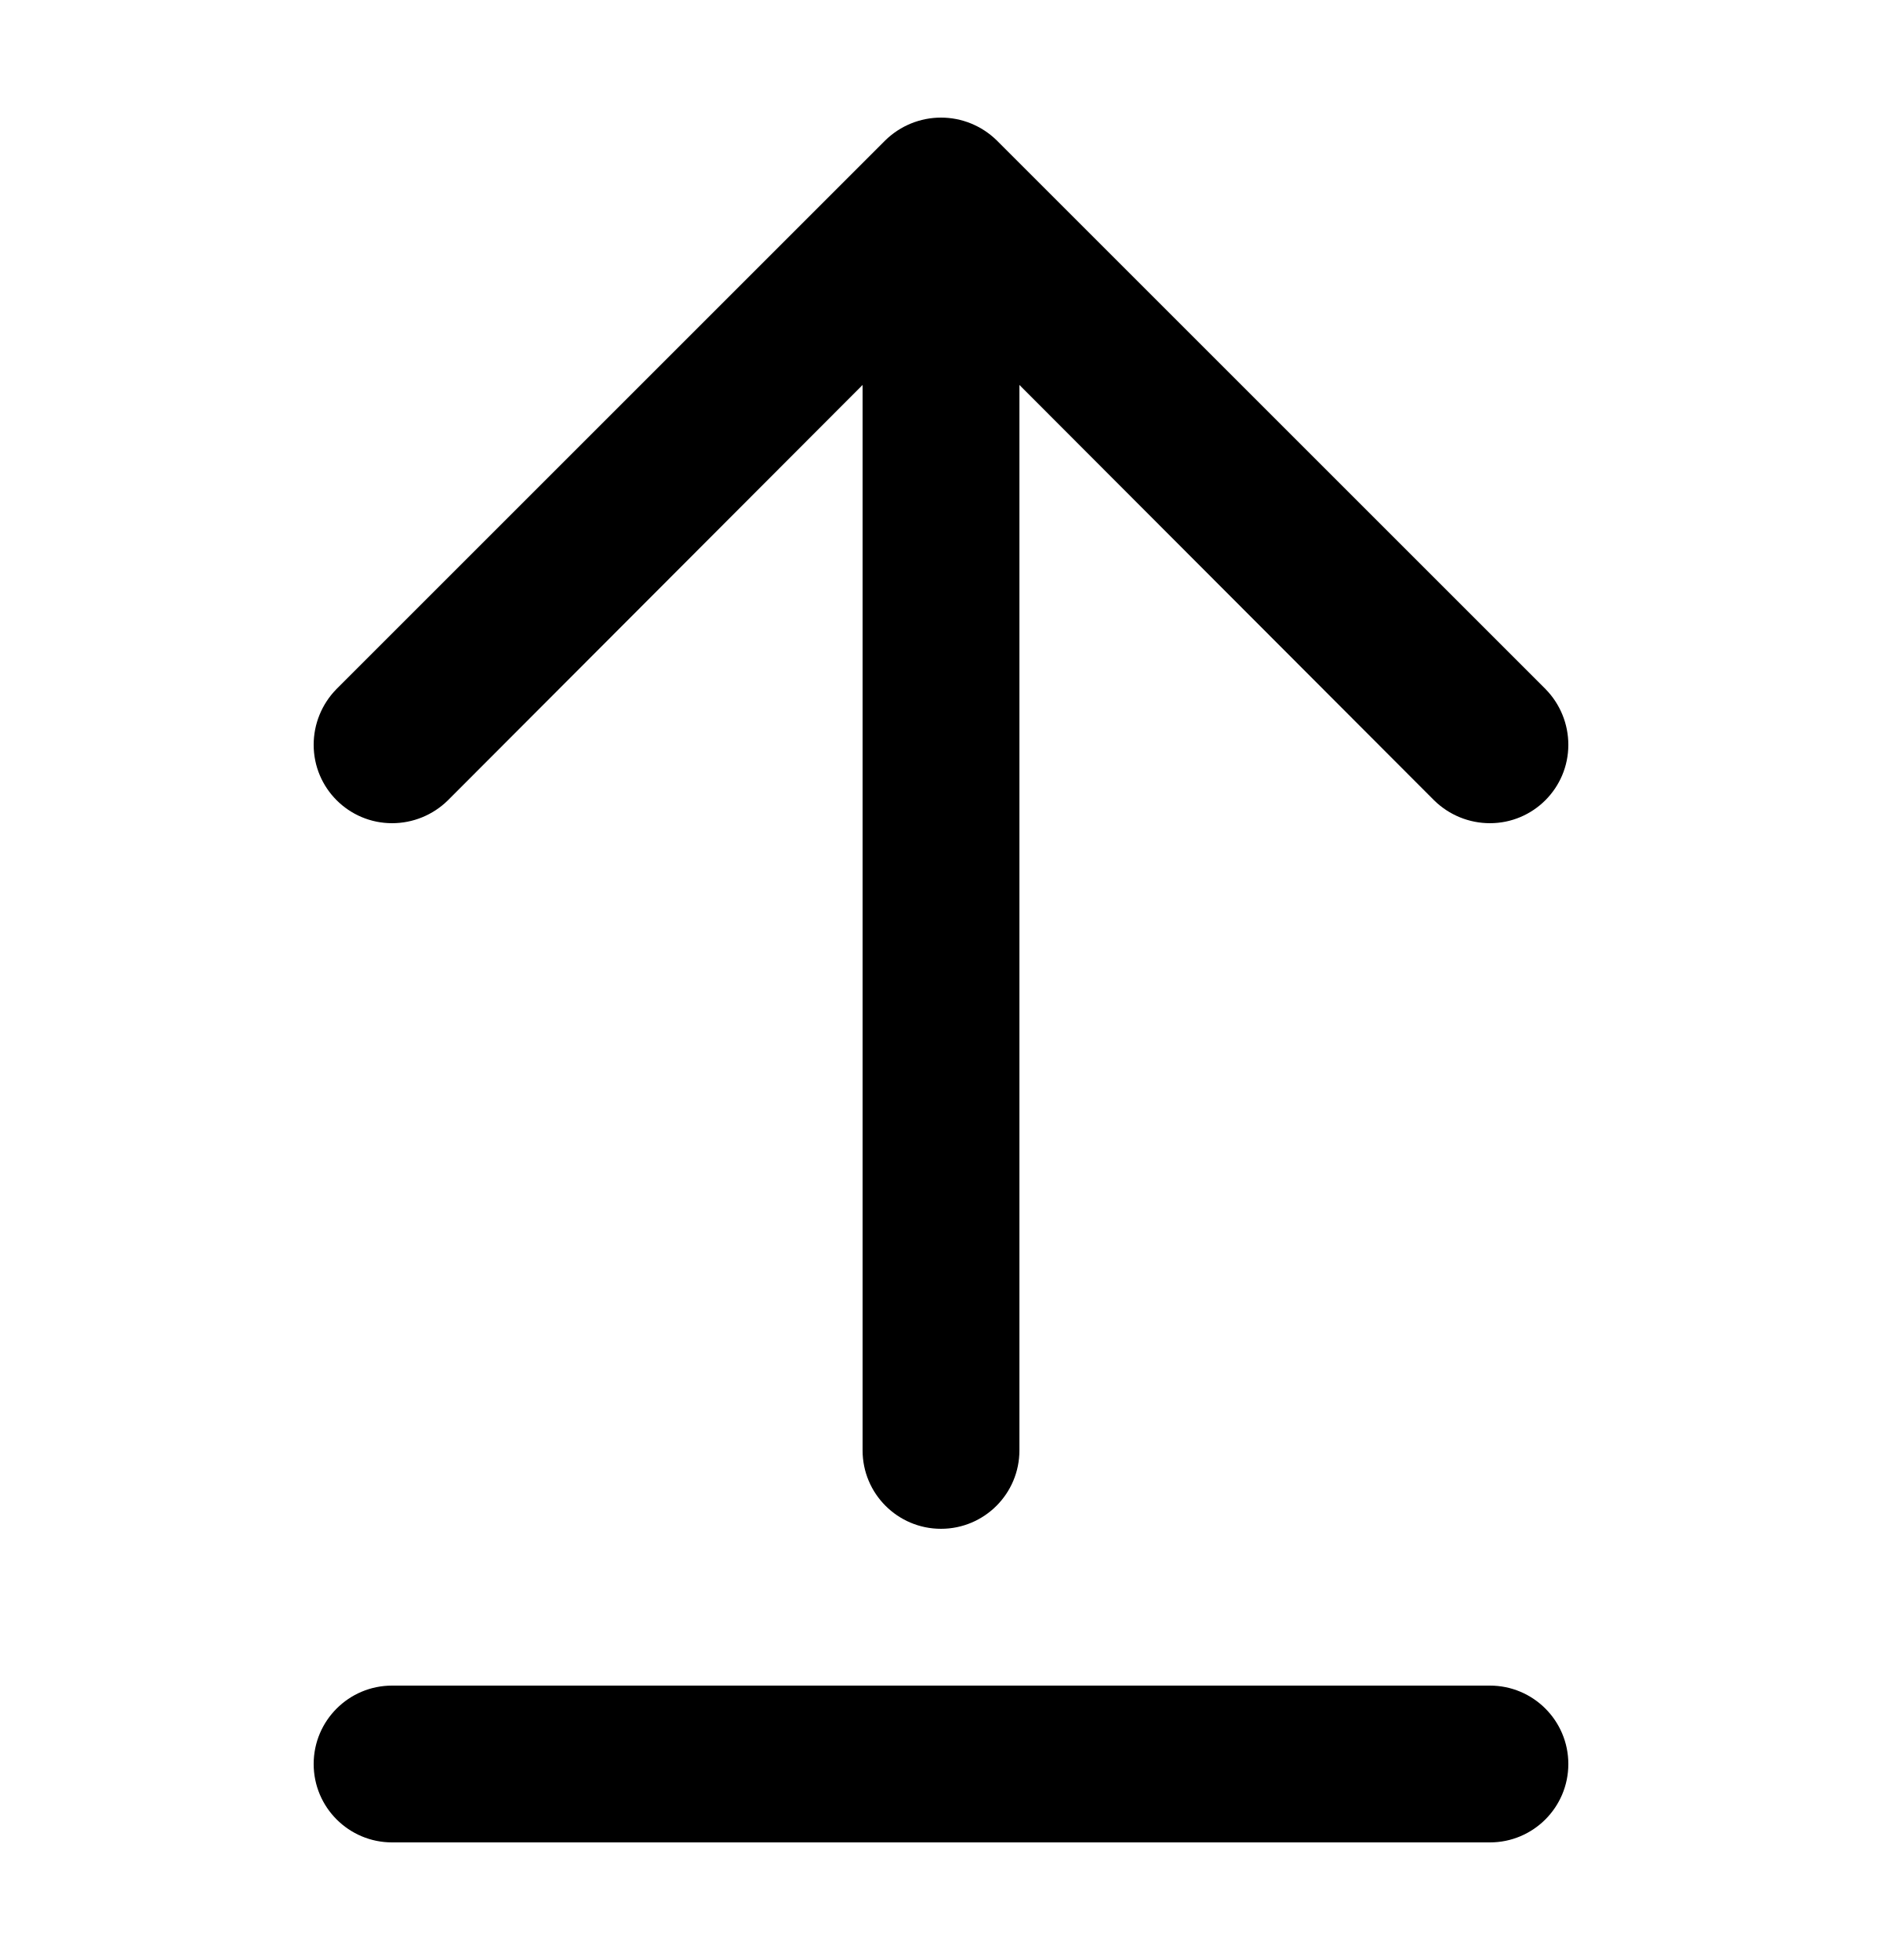
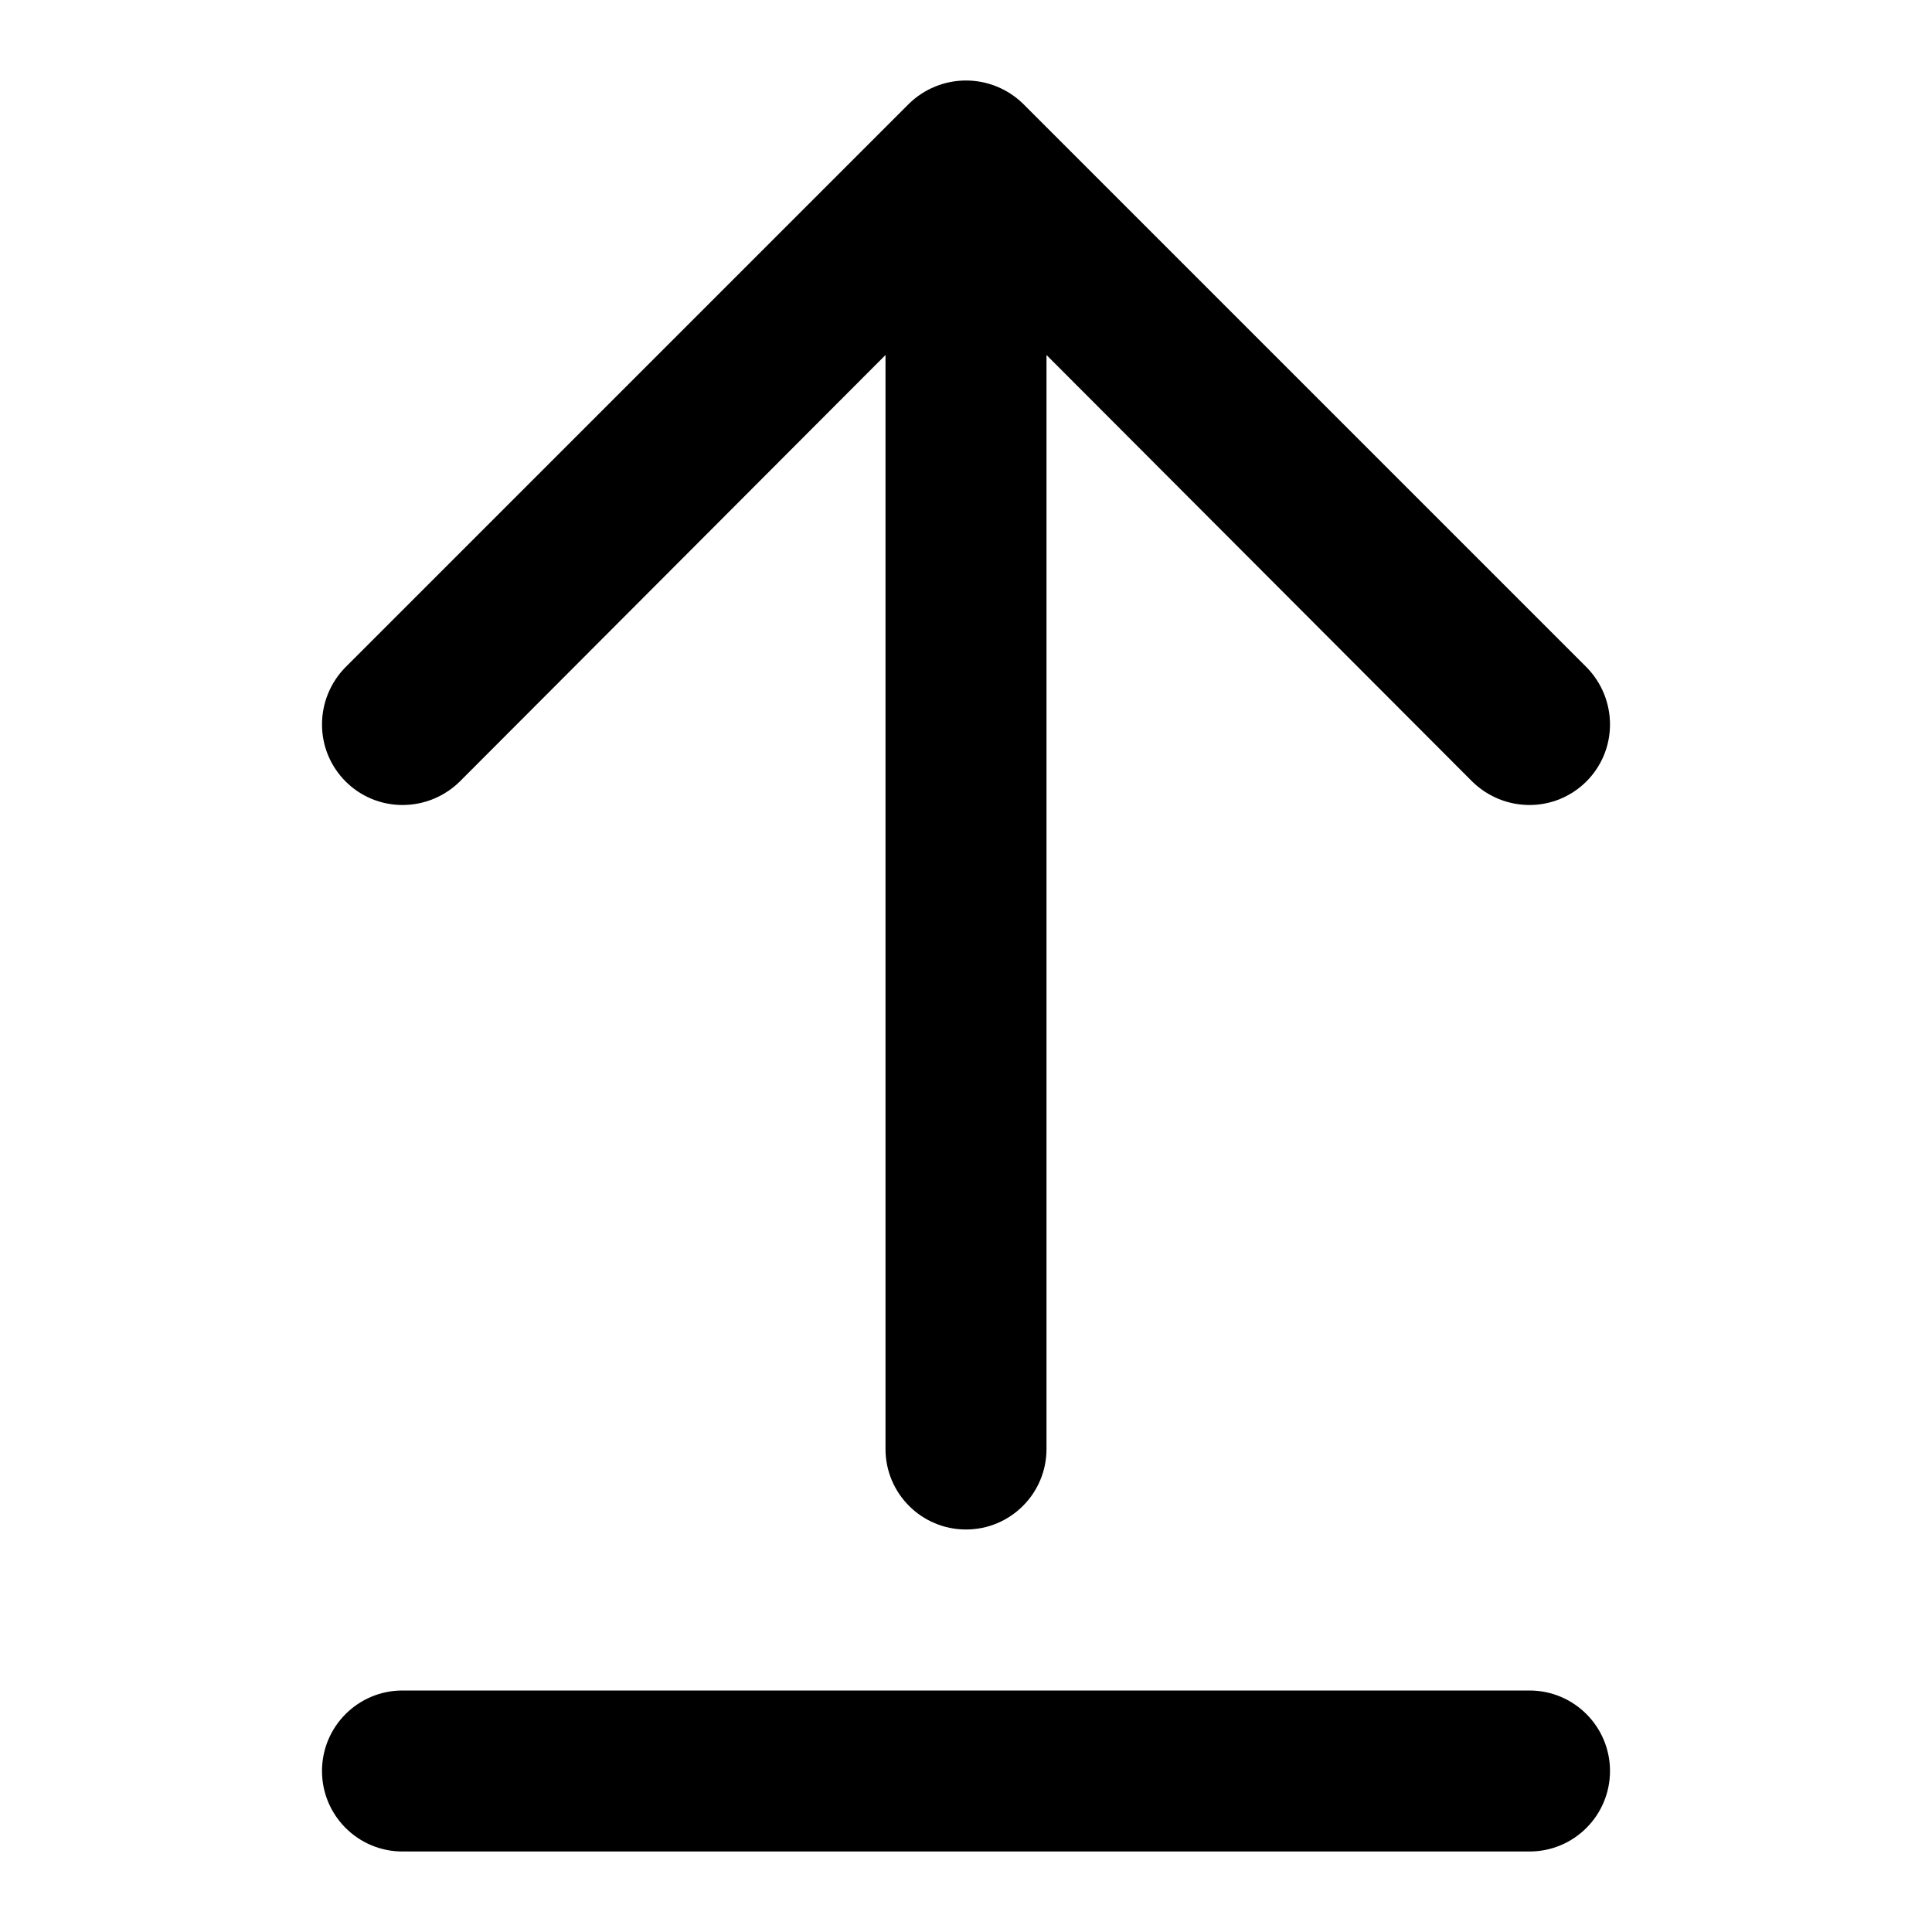
- <svg xmlns="http://www.w3.org/2000/svg" width="24" height="25" viewBox="0 0 24 25" fill="none">
-   <path d="M12 1.5c.265 0 .52.104.71.29l7 7c.186.19.29.444.29.71a1 1 0 0 1-1 1c-.265 0-.52-.104-.71-.29L13 4.91V18.5a1 1 0 0 1-2 0V4.91l-5.29 5.3c-.19.186-.444.29-.71.29a1 1 0 0 1-1-1c0-.266.104-.52.29-.71l7-7c.19-.186.445-.29.71-.29Z" fill="#000" />
-   <path d="M4 22.5a1 1 0 0 1 1-1h14a1 1 0 0 1 0 2H5a1 1 0 0 1-1-1Z" fill="currentColor" />
+ <svg xmlns="http://www.w3.org/2000/svg" width="24" height="24" viewBox="0 0 24 24" fill="none">
+   <path d="M12 1c.265 0 .52.104.71.29l7 7c.186.19.29.444.29.71a1 1 0 0 1-1 1c-.265 0-.52-.104-.71-.29L13 4.41V18a1 1 0 0 1-2 0V4.41l-5.29 5.3c-.19.186-.444.29-.71.29a1 1 0 0 1-1-1c0-.266.104-.52.29-.71l7-7c.19-.186.445-.29.71-.29ZM4 22a1 1 0 0 1 1-1h14a1 1 0 0 1 0 2H5a1 1 0 0 1-1-1Z" fill="currentColor" />
</svg>
